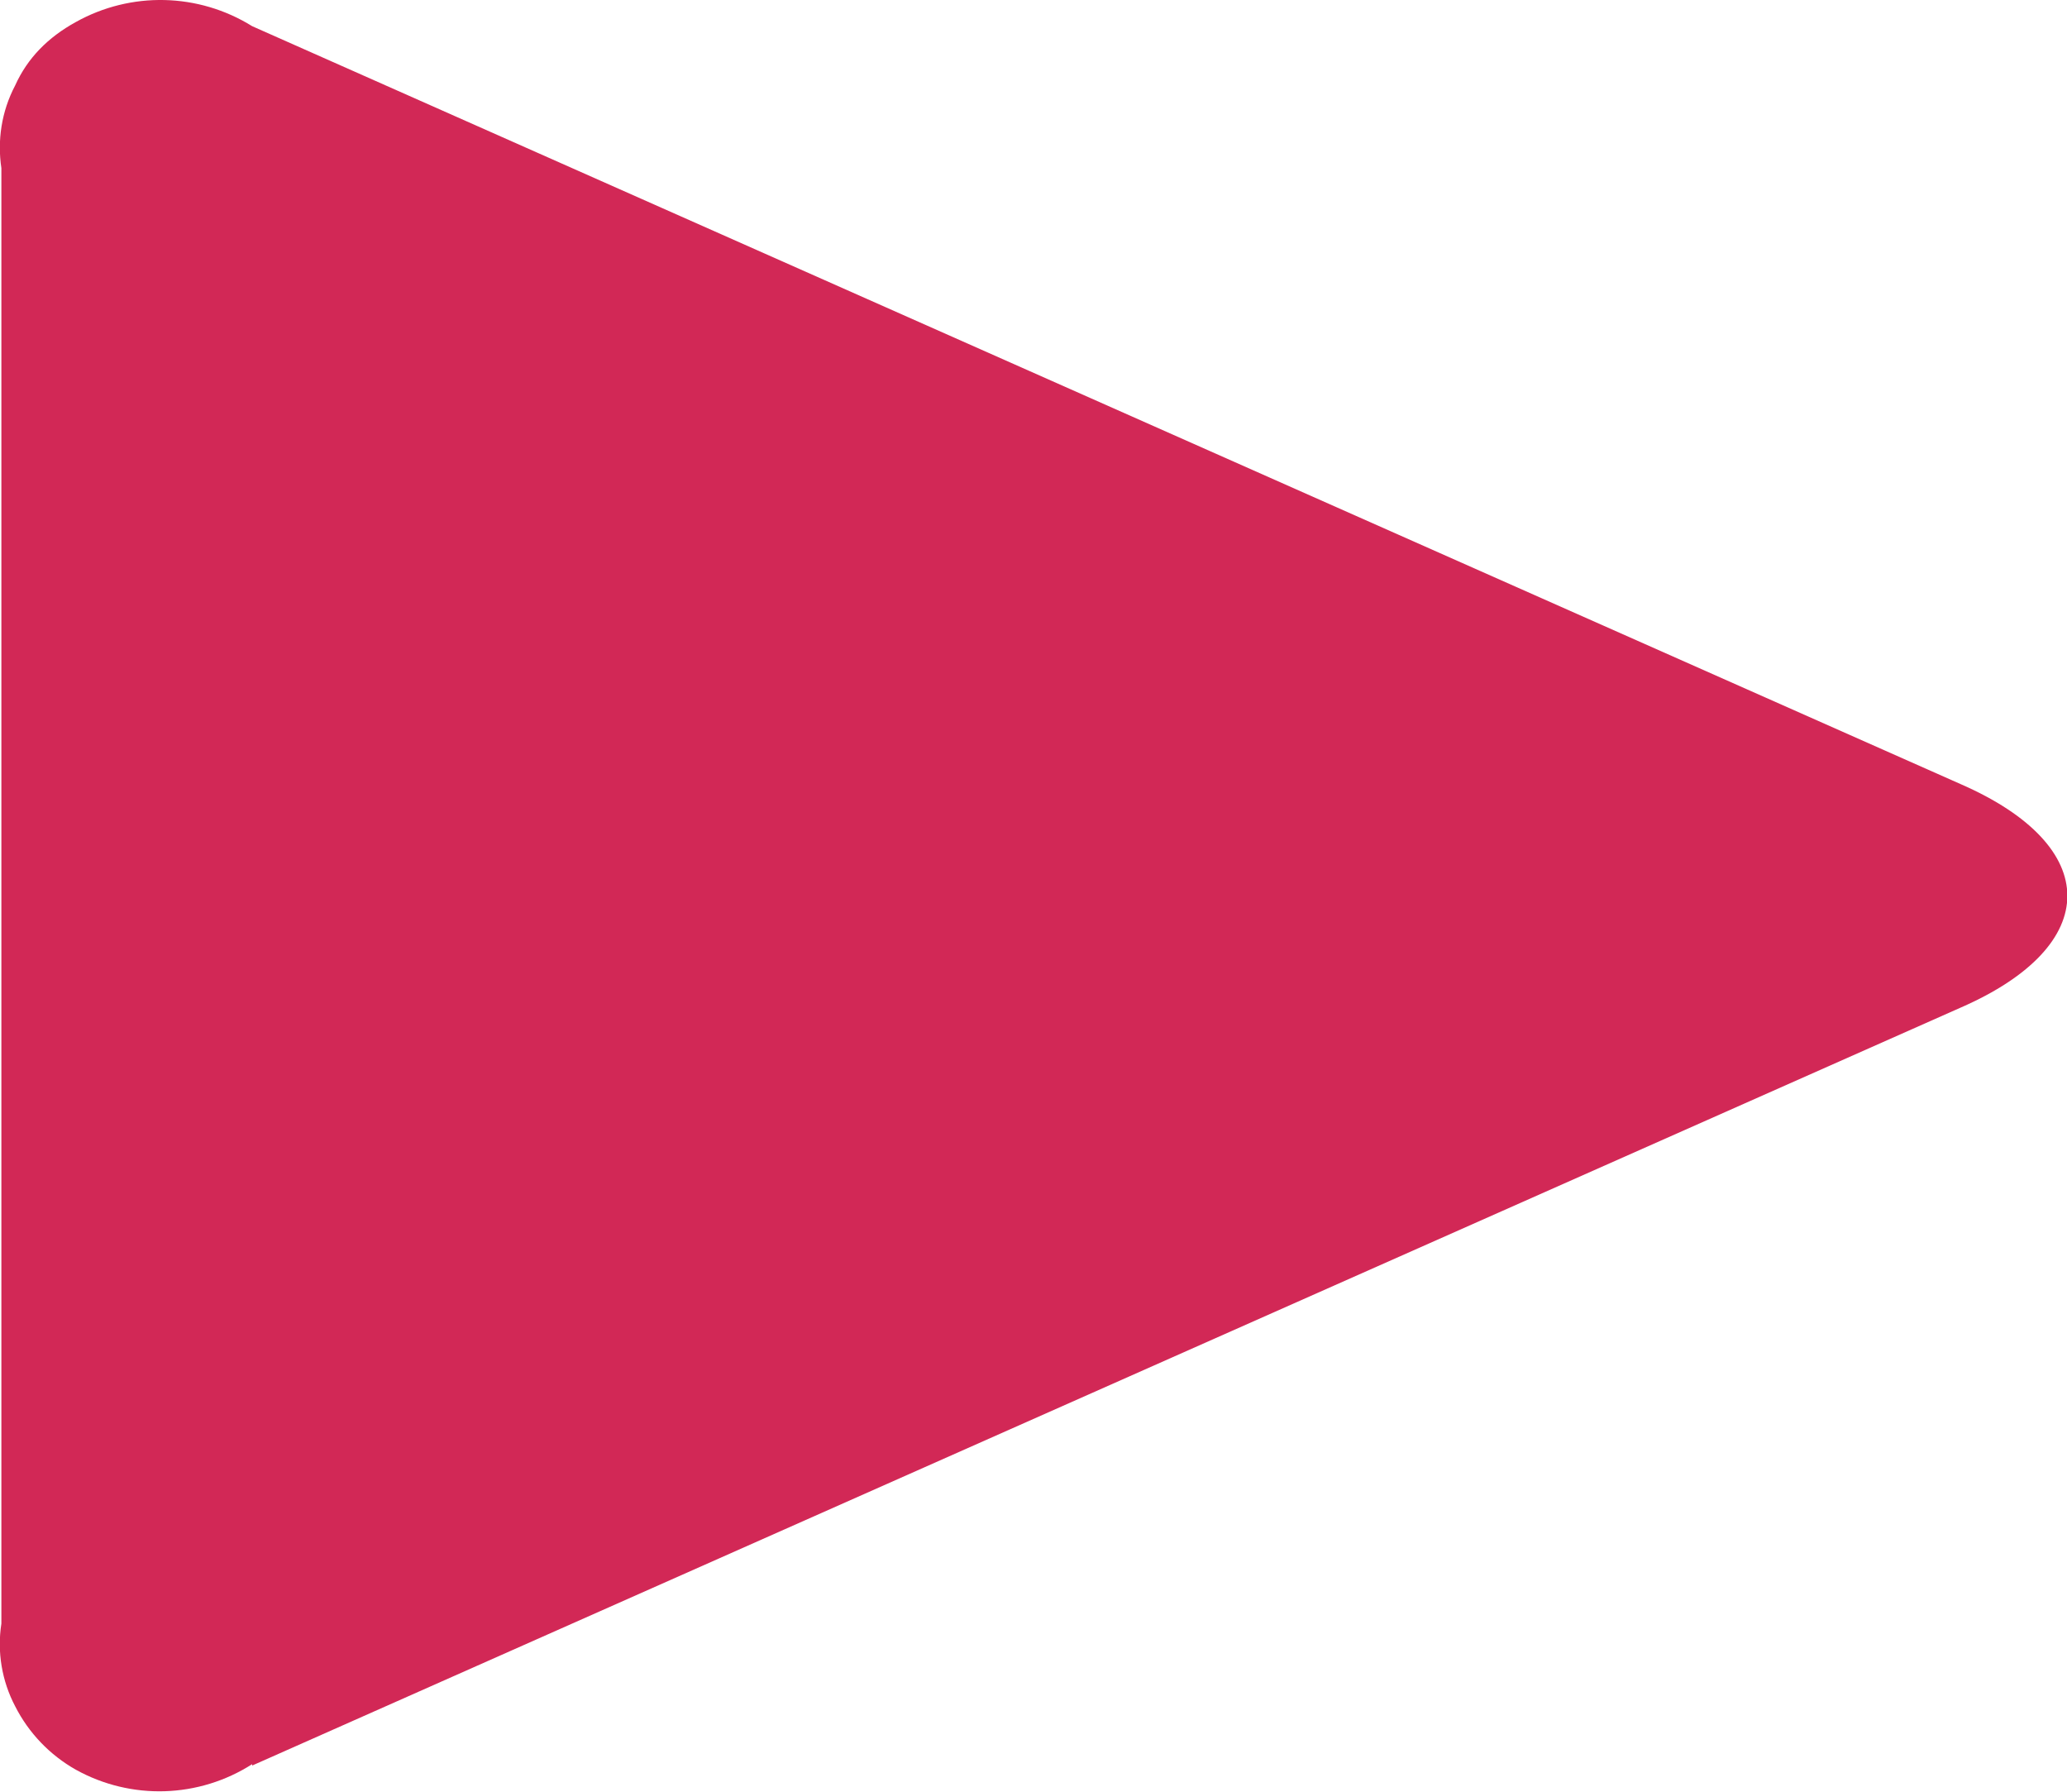
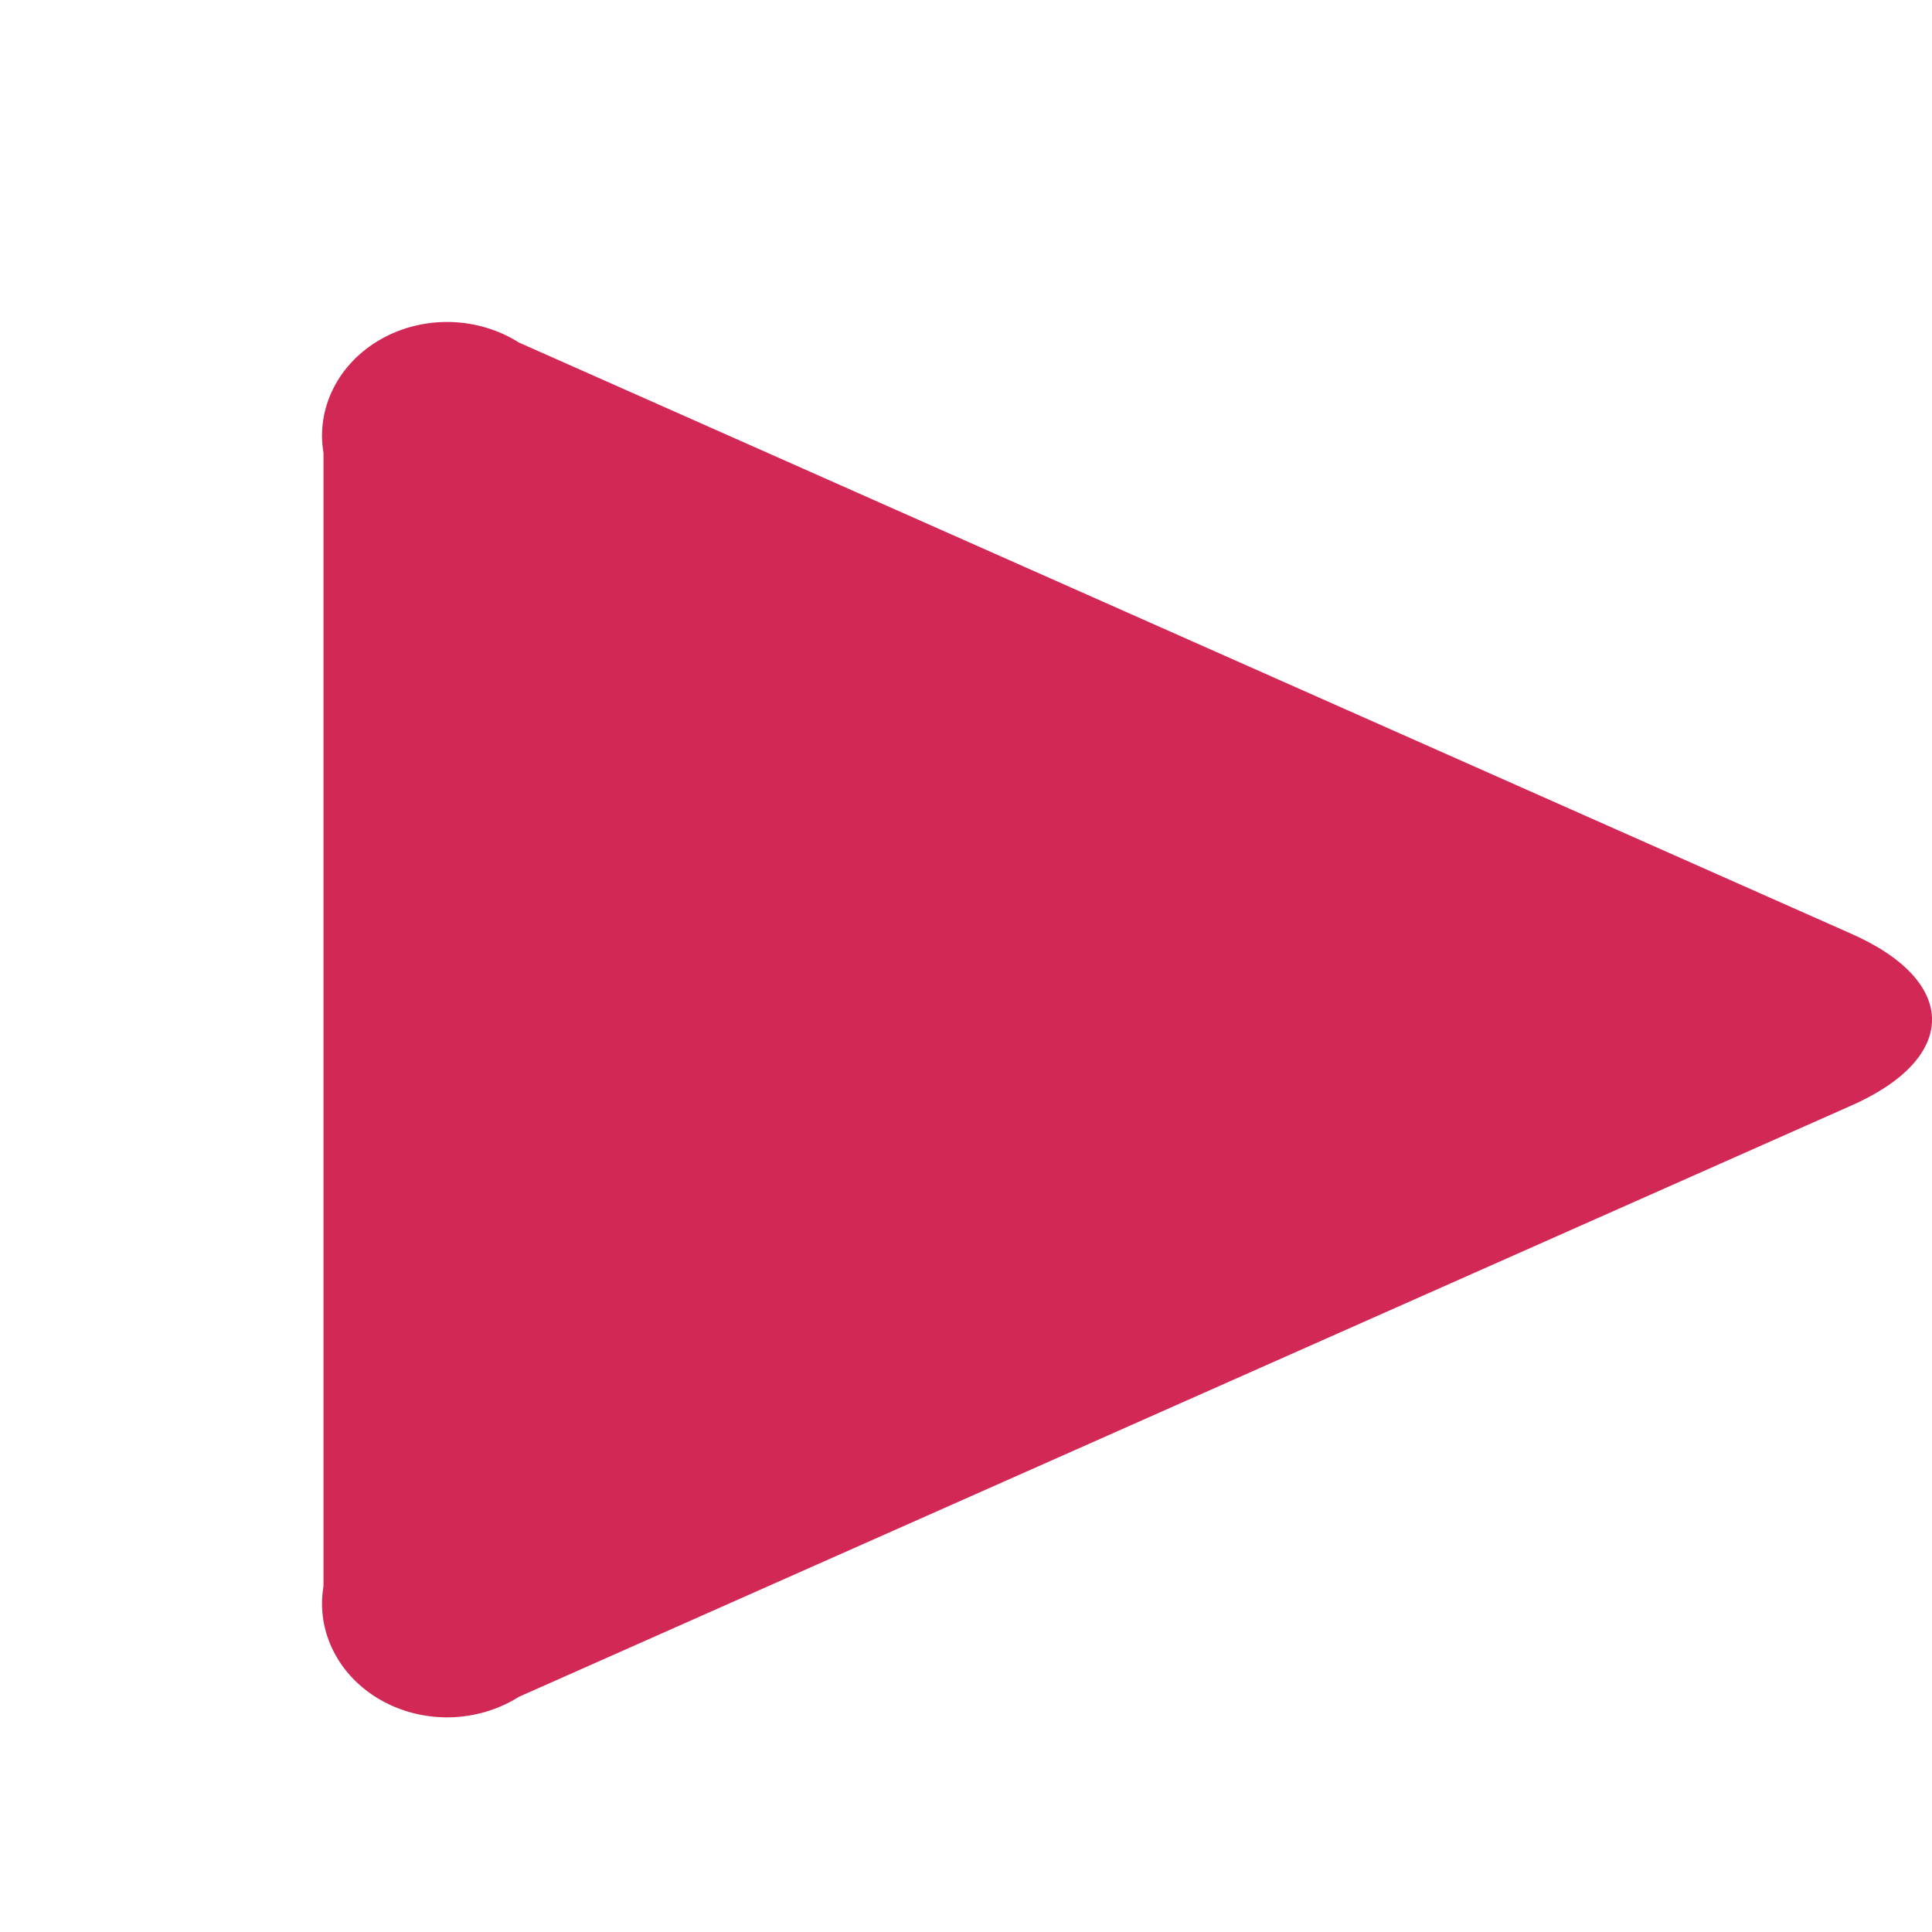
- <svg xmlns="http://www.w3.org/2000/svg" width="15" height="13" fill="none">
-   <path fill="#D22856" d="M1.83 12.8a1.25 1.25 0 0 1-1.28.04 1.1 1.1 0 0 1-.44-.46.97.97 0 0 1-.1-.6V1.22c-.03-.2 0-.41.1-.6C.2.42.35.27.55.16a1.26 1.26 0 0 1 1.28.03l12.4 5.5c1.03.45 1.03 1.17 0 1.62l-12.4 5.5Z" />
+ <svg xmlns="http://www.w3.org/2000/svg" width="18" height="18" viewBox="0 0 18 18" fill="none">
+   <path d="M4.834 15.809C4.646 15.928 4.425 15.994 4.196 16C3.968 16.005 3.743 15.95 3.549 15.84C3.355 15.73 3.201 15.571 3.106 15.382C3.011 15.194 2.979 14.984 3.014 14.779V4.221C2.979 4.016 3.011 3.806 3.106 3.618C3.201 3.429 3.355 3.27 3.549 3.16C3.743 3.05 3.968 2.995 4.196 3C4.425 3.006 4.646 3.072 4.834 3.191L17.233 8.693C18.256 9.138 18.256 9.862 17.233 10.307L4.834 15.809Z" fill="#D22856" />
</svg>
